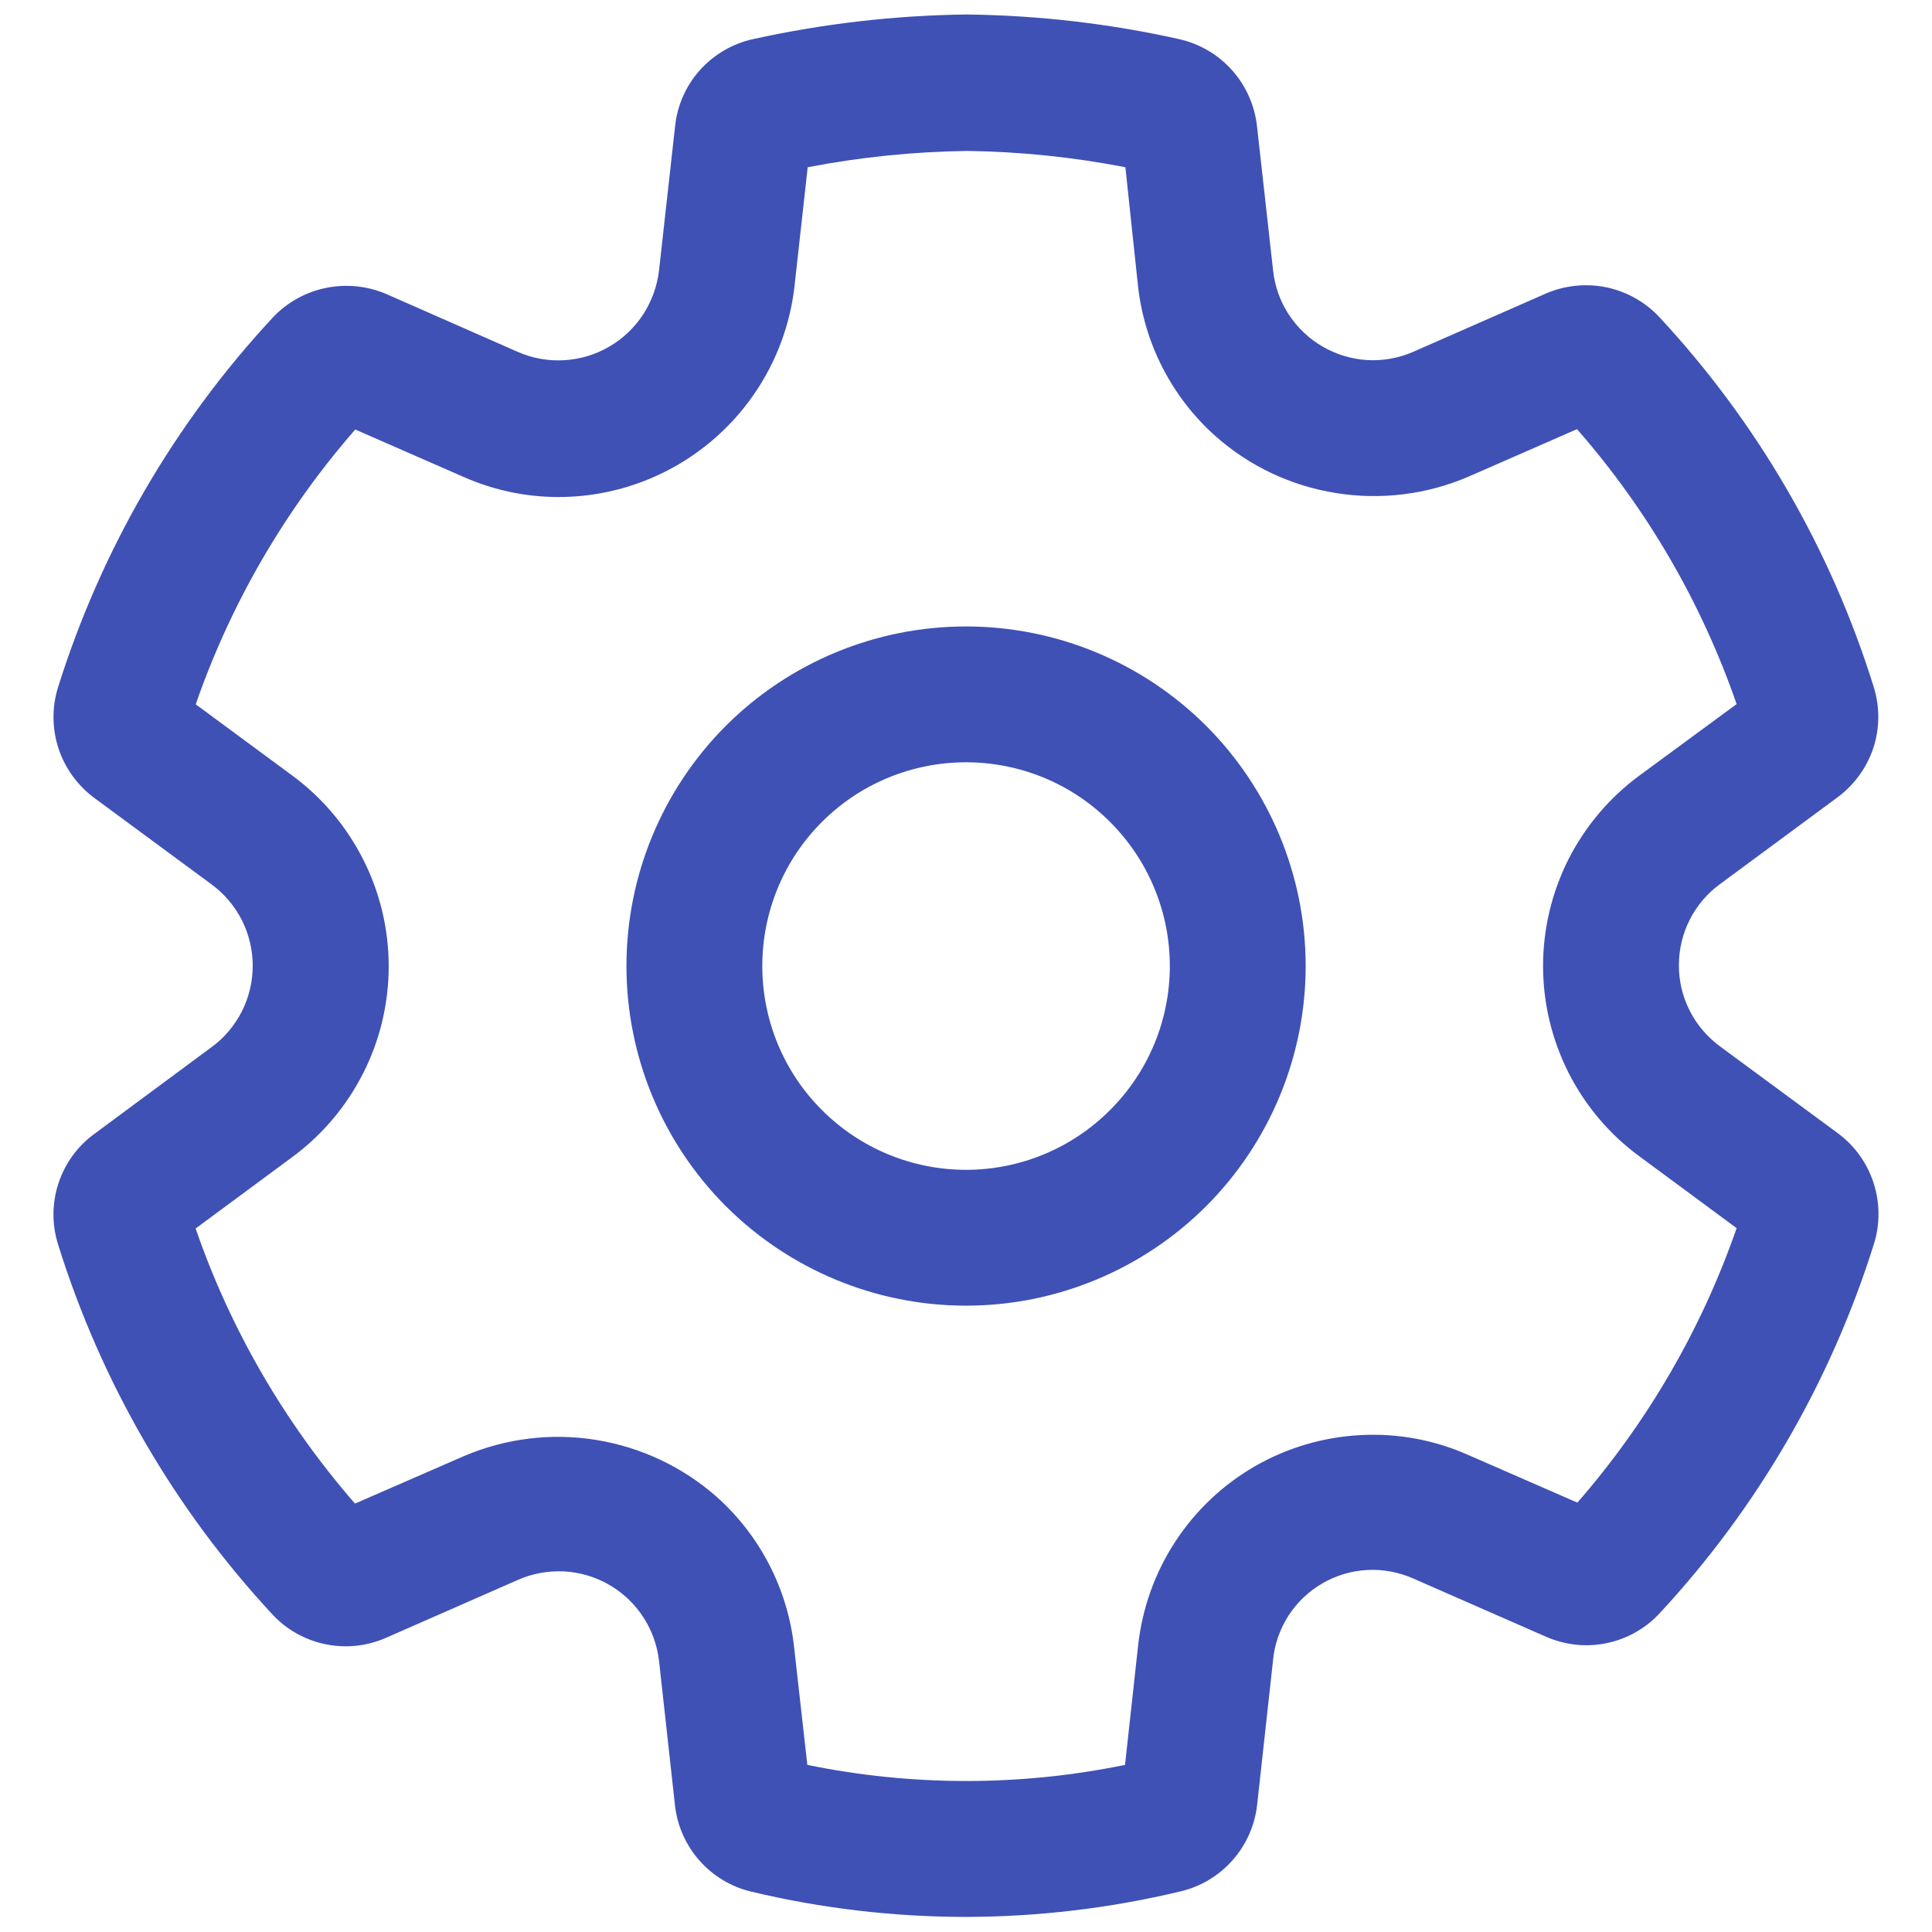
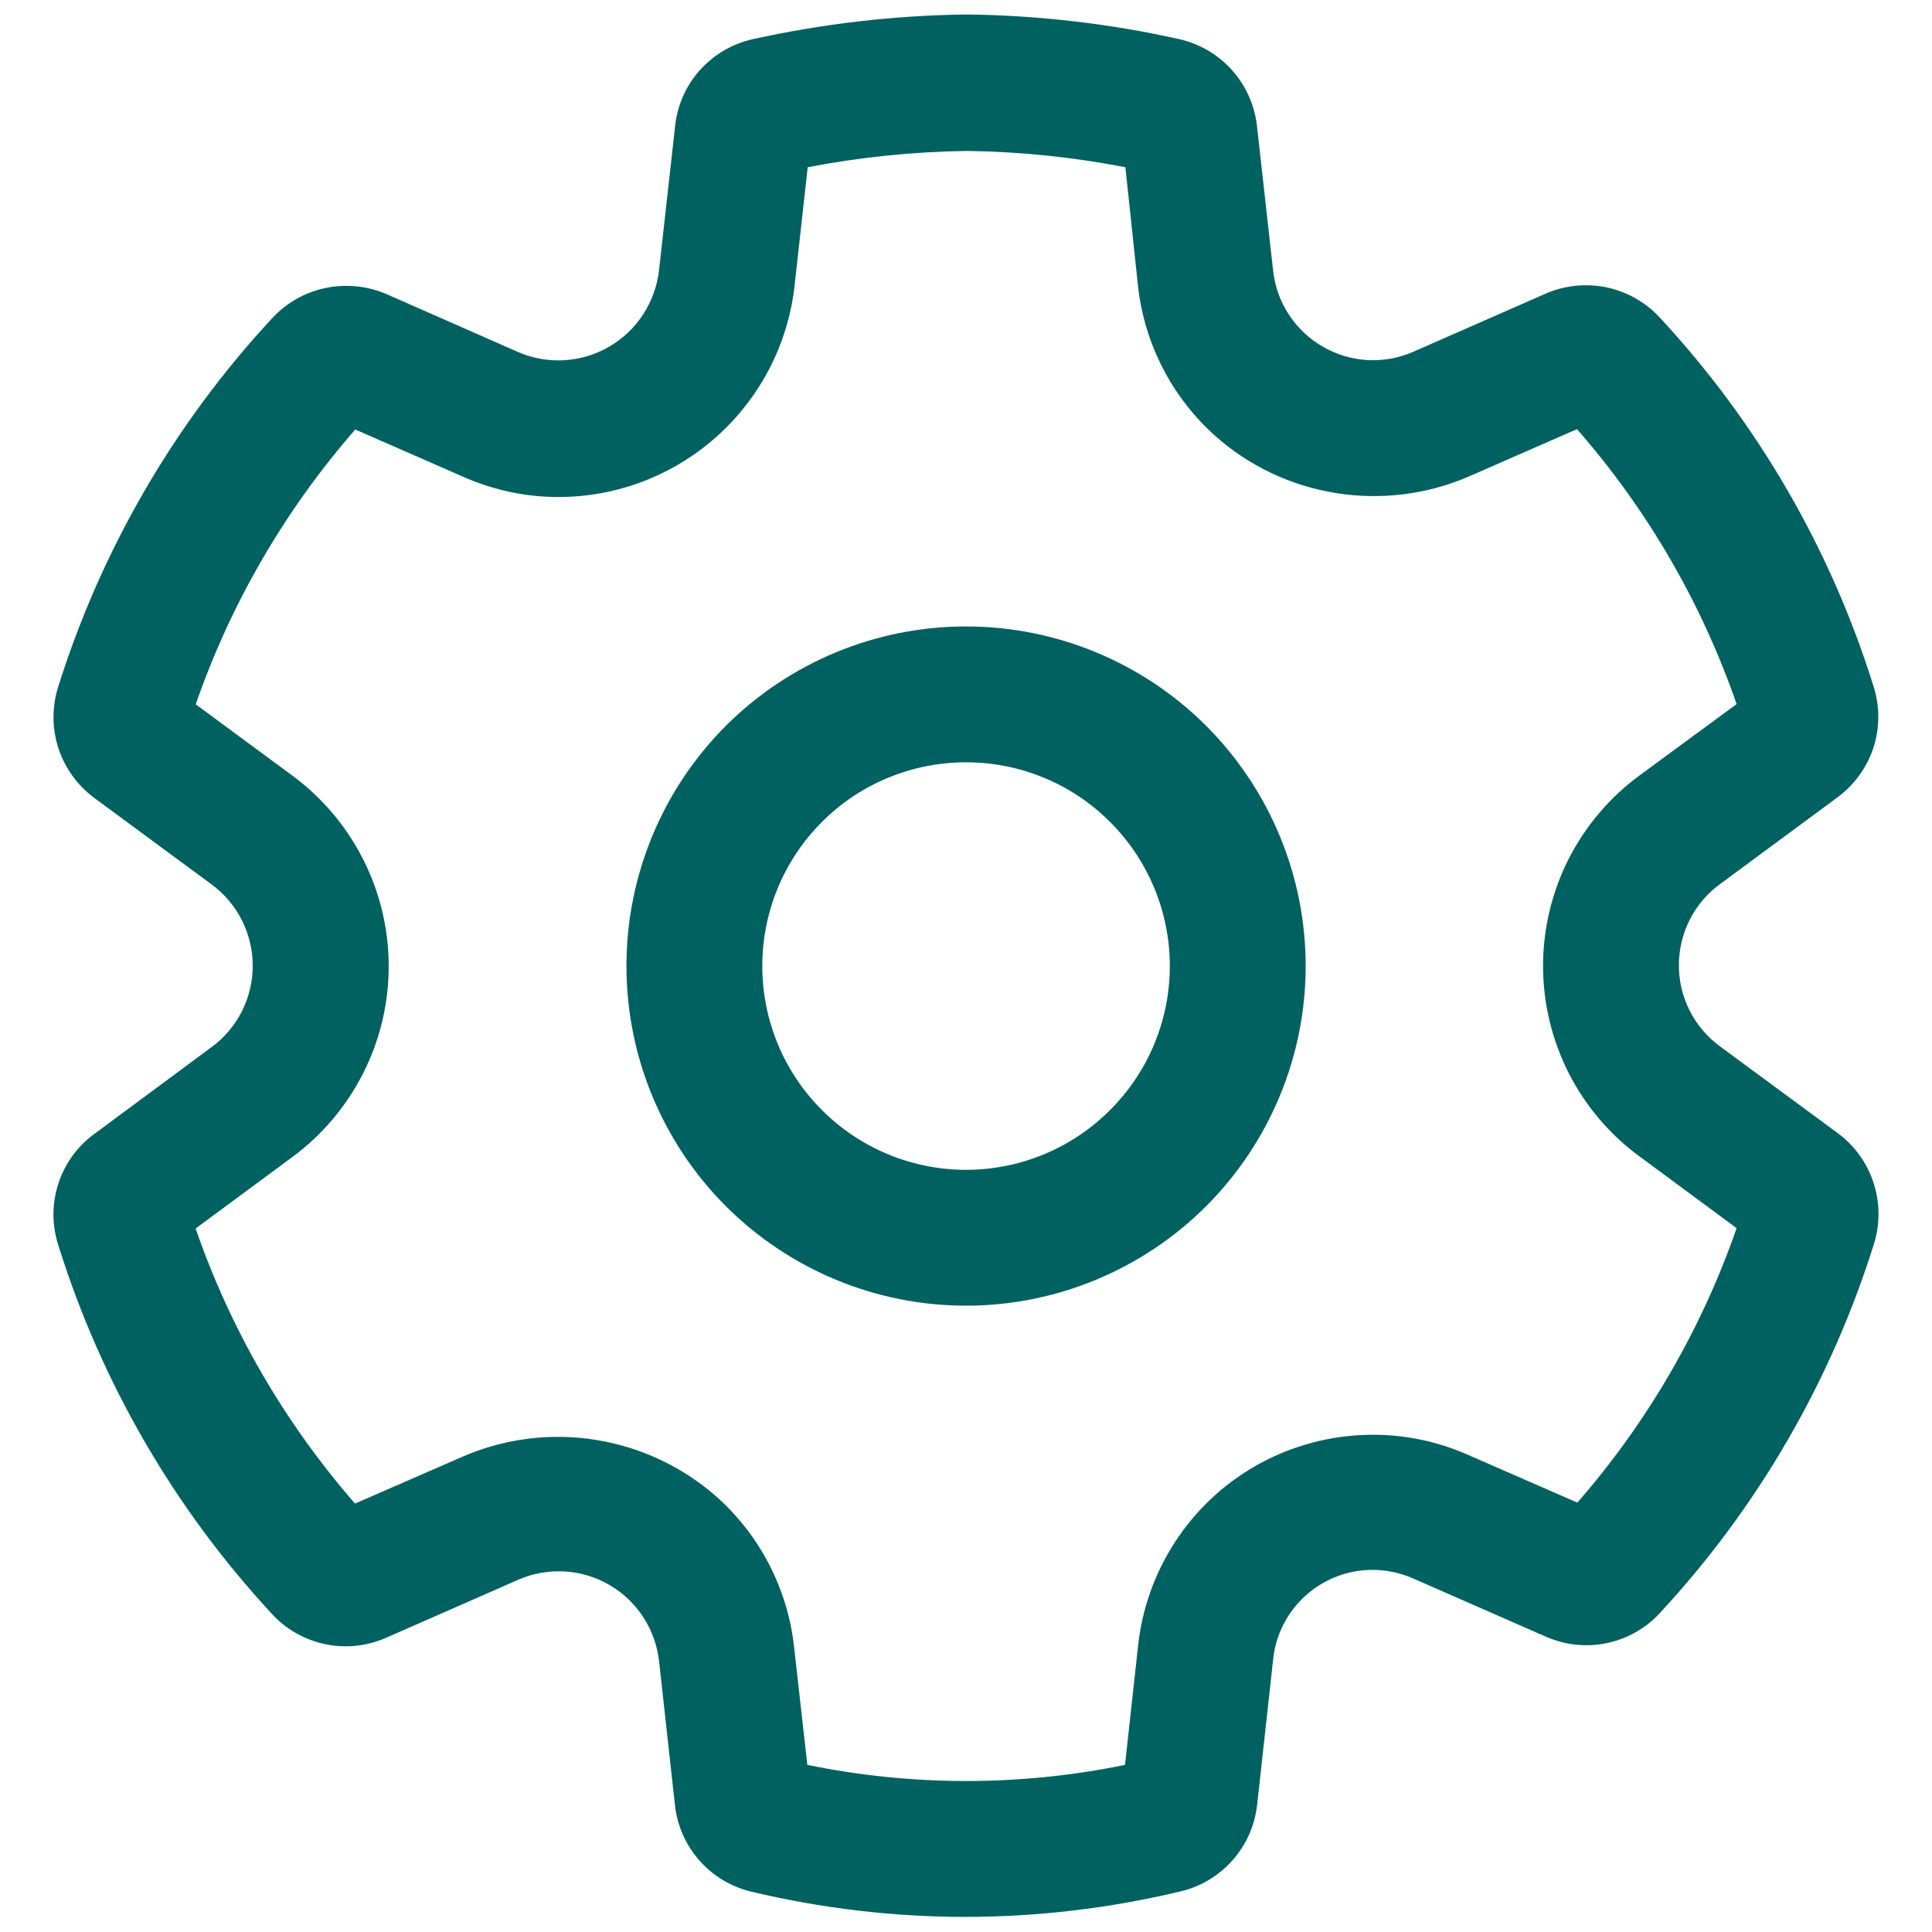
<svg xmlns="http://www.w3.org/2000/svg" width="16" height="16" viewBox="0 0 16 16" fill="none">
-   <path d="M8 5.188C7.254 5.188 6.539 5.484 6.011 6.011C5.484 6.539 5.188 7.254 5.188 8C5.188 8.746 5.484 9.461 6.011 9.989C6.539 10.516 7.254 10.813 8 10.813C8.746 10.813 9.461 10.516 9.989 9.989C10.516 9.461 10.813 8.746 10.813 8C10.813 7.254 10.516 6.539 9.989 6.011C9.461 5.484 8.746 5.188 8 5.188ZM6.313 8C6.313 7.553 6.49 7.123 6.807 6.807C7.123 6.49 7.553 6.313 8 6.313C8.448 6.313 8.877 6.49 9.193 6.807C9.51 7.123 9.688 7.553 9.688 8C9.688 8.448 9.51 8.877 9.193 9.193C8.877 9.51 8.448 9.688 8 9.688C7.553 9.688 7.123 9.51 6.807 9.193C6.49 8.877 6.313 8.448 6.313 8ZM6.223 15.666C6.805 15.805 7.402 15.875 8 15.875C8.598 15.874 9.194 15.803 9.775 15.664C9.942 15.625 10.093 15.535 10.207 15.406C10.321 15.278 10.392 15.117 10.411 14.947L10.543 13.748C10.555 13.618 10.599 13.492 10.67 13.381C10.741 13.271 10.837 13.179 10.951 13.113C11.064 13.047 11.192 13.009 11.323 13.002C11.454 12.995 11.585 13.02 11.705 13.073L12.804 13.555C12.962 13.624 13.137 13.643 13.305 13.608C13.474 13.573 13.627 13.487 13.744 13.361C14.557 12.485 15.163 11.439 15.52 10.299C15.571 10.134 15.569 9.957 15.515 9.793C15.461 9.629 15.358 9.486 15.219 9.384L14.246 8.667C14.14 8.589 14.053 8.488 13.994 8.371C13.934 8.253 13.903 8.124 13.904 7.992C13.904 7.861 13.935 7.731 13.995 7.614C14.055 7.497 14.141 7.396 14.248 7.319L15.215 6.605C15.355 6.502 15.459 6.359 15.514 6.195C15.568 6.03 15.569 5.853 15.517 5.688C15.162 4.547 14.555 3.501 13.742 2.626C13.624 2.5 13.47 2.414 13.302 2.379C13.133 2.345 12.958 2.363 12.8 2.432L11.705 2.913C11.585 2.966 11.455 2.989 11.324 2.982C11.193 2.974 11.066 2.936 10.953 2.87C10.84 2.805 10.744 2.713 10.672 2.603C10.601 2.494 10.557 2.369 10.543 2.238L10.41 1.046C10.391 0.873 10.319 0.711 10.203 0.581C10.088 0.452 9.934 0.362 9.765 0.324C9.187 0.195 8.598 0.127 8.006 0.12C7.41 0.127 6.817 0.196 6.236 0.324C6.067 0.361 5.913 0.451 5.797 0.58C5.681 0.709 5.609 0.872 5.591 1.044L5.458 2.238C5.443 2.368 5.398 2.493 5.327 2.603C5.255 2.713 5.159 2.805 5.045 2.871C4.932 2.937 4.805 2.975 4.674 2.983C4.543 2.991 4.412 2.968 4.292 2.916L3.197 2.434C3.039 2.367 2.864 2.35 2.696 2.385C2.528 2.42 2.375 2.506 2.258 2.631C1.444 3.507 0.837 4.554 0.48 5.694C0.429 5.859 0.431 6.036 0.485 6.2C0.539 6.363 0.643 6.506 0.782 6.609L1.752 7.324C1.858 7.402 1.943 7.503 2.003 7.62C2.062 7.738 2.093 7.867 2.093 7.998C2.093 8.129 2.062 8.259 2.003 8.376C1.943 8.493 1.858 8.595 1.752 8.672L0.782 9.39C0.642 9.492 0.538 9.635 0.484 9.8C0.43 9.964 0.429 10.141 0.481 10.306C0.837 11.448 1.444 12.496 2.258 13.372C2.335 13.455 2.429 13.521 2.534 13.566C2.638 13.611 2.75 13.634 2.864 13.634C2.978 13.634 3.091 13.61 3.196 13.564L4.296 13.081C4.416 13.029 4.546 13.007 4.677 13.014C4.807 13.022 4.934 13.06 5.047 13.126C5.16 13.191 5.256 13.283 5.327 13.392C5.399 13.502 5.443 13.626 5.458 13.756L5.59 14.952C5.609 15.122 5.68 15.281 5.793 15.409C5.907 15.537 6.056 15.627 6.223 15.666V15.666ZM9.317 14.616C8.449 14.794 7.554 14.794 6.686 14.616L6.576 13.638C6.523 13.159 6.294 12.716 5.935 12.396C5.654 12.148 5.308 11.985 4.938 11.925C4.568 11.865 4.189 11.911 3.844 12.058L2.94 12.452C2.358 11.784 1.909 11.011 1.62 10.174L2.421 9.582C2.668 9.4 2.869 9.162 3.008 8.887C3.147 8.613 3.219 8.31 3.219 8.002C3.219 7.695 3.147 7.392 3.008 7.118C2.869 6.843 2.668 6.605 2.421 6.423L1.621 5.833C1.911 4.996 2.36 4.224 2.942 3.557L3.842 3.951C4.09 4.06 4.358 4.117 4.63 4.116C5.112 4.115 5.578 3.936 5.938 3.613C6.297 3.291 6.526 2.848 6.58 2.368L6.689 1.385C7.124 1.301 7.566 1.256 8.009 1.25C8.449 1.256 8.888 1.301 9.32 1.385L9.424 2.364C9.476 2.844 9.704 3.288 10.064 3.61C10.345 3.86 10.692 4.024 11.063 4.083C11.434 4.143 11.815 4.096 12.16 3.948L13.06 3.554C13.644 4.221 14.092 4.994 14.382 5.831L13.582 6.419C13.333 6.601 13.131 6.839 12.991 7.113C12.852 7.388 12.779 7.692 12.779 8C12.779 8.308 12.852 8.611 12.991 8.886C13.131 9.161 13.333 9.399 13.582 9.58L14.382 10.171C14.092 11.006 13.644 11.778 13.063 12.444L12.163 12.051C11.881 11.925 11.574 11.868 11.266 11.885C10.958 11.901 10.658 11.99 10.391 12.144C10.124 12.298 9.898 12.513 9.73 12.772C9.562 13.03 9.458 13.325 9.425 13.631L9.317 14.616V14.616Z" fill="#3f51b5" />
+   <path d="M8 5.188C7.254 5.188 6.539 5.484 6.011 6.011C5.484 6.539 5.188 7.254 5.188 8C5.188 8.746 5.484 9.461 6.011 9.989C6.539 10.516 7.254 10.813 8 10.813C8.746 10.813 9.461 10.516 9.989 9.989C10.516 9.461 10.813 8.746 10.813 8C10.813 7.254 10.516 6.539 9.989 6.011C9.461 5.484 8.746 5.188 8 5.188ZM6.313 8C6.313 7.553 6.49 7.123 6.807 6.807C7.123 6.49 7.553 6.313 8 6.313C8.448 6.313 8.877 6.49 9.193 6.807C9.51 7.123 9.688 7.553 9.688 8C9.688 8.448 9.51 8.877 9.193 9.193C8.877 9.51 8.448 9.688 8 9.688C7.553 9.688 7.123 9.51 6.807 9.193C6.49 8.877 6.313 8.448 6.313 8ZM6.223 15.666C6.805 15.805 7.402 15.875 8 15.875C8.598 15.874 9.194 15.803 9.775 15.664C9.942 15.625 10.093 15.535 10.207 15.406C10.321 15.278 10.392 15.117 10.411 14.947L10.543 13.748C10.555 13.618 10.599 13.492 10.67 13.381C10.741 13.271 10.837 13.179 10.951 13.113C11.064 13.047 11.192 13.009 11.323 13.002C11.454 12.995 11.585 13.02 11.705 13.073L12.804 13.555C12.962 13.624 13.137 13.643 13.305 13.608C13.474 13.573 13.627 13.487 13.744 13.361C14.557 12.485 15.163 11.439 15.52 10.299C15.571 10.134 15.569 9.957 15.515 9.793C15.461 9.629 15.358 9.486 15.219 9.384L14.246 8.667C14.14 8.589 14.053 8.488 13.994 8.371C13.934 8.253 13.903 8.124 13.904 7.992C13.904 7.861 13.935 7.731 13.995 7.614C14.055 7.497 14.141 7.396 14.248 7.319L15.215 6.605C15.355 6.502 15.459 6.359 15.514 6.195C15.568 6.03 15.569 5.853 15.517 5.688C15.162 4.547 14.555 3.501 13.742 2.626C13.624 2.5 13.47 2.414 13.302 2.379C13.133 2.345 12.958 2.363 12.8 2.432L11.705 2.913C11.585 2.966 11.455 2.989 11.324 2.982C11.193 2.974 11.066 2.936 10.953 2.87C10.84 2.805 10.744 2.713 10.672 2.603C10.601 2.494 10.557 2.369 10.543 2.238L10.41 1.046C10.391 0.873 10.319 0.711 10.203 0.581C10.088 0.452 9.934 0.362 9.765 0.324C9.187 0.195 8.598 0.127 8.006 0.12C7.41 0.127 6.817 0.196 6.236 0.324C6.067 0.361 5.913 0.451 5.797 0.58C5.681 0.709 5.609 0.872 5.591 1.044L5.458 2.238C5.443 2.368 5.398 2.493 5.327 2.603C5.255 2.713 5.159 2.805 5.045 2.871C4.932 2.937 4.805 2.975 4.674 2.983C4.543 2.991 4.412 2.968 4.292 2.916L3.197 2.434C3.039 2.367 2.864 2.35 2.696 2.385C2.528 2.42 2.375 2.506 2.258 2.631C1.444 3.507 0.837 4.554 0.48 5.694C0.429 5.859 0.431 6.036 0.485 6.2C0.539 6.363 0.643 6.506 0.782 6.609L1.752 7.324C1.858 7.402 1.943 7.503 2.003 7.62C2.062 7.738 2.093 7.867 2.093 7.998C2.093 8.129 2.062 8.259 2.003 8.376C1.943 8.493 1.858 8.595 1.752 8.672L0.782 9.39C0.642 9.492 0.538 9.635 0.484 9.8C0.43 9.964 0.429 10.141 0.481 10.306C0.837 11.448 1.444 12.496 2.258 13.372C2.335 13.455 2.429 13.521 2.534 13.566C2.638 13.611 2.75 13.634 2.864 13.634C2.978 13.634 3.091 13.61 3.196 13.564L4.296 13.081C4.416 13.029 4.546 13.007 4.677 13.014C4.807 13.022 4.934 13.06 5.047 13.126C5.16 13.191 5.256 13.283 5.327 13.392C5.399 13.502 5.443 13.626 5.458 13.756L5.59 14.952C5.609 15.122 5.68 15.281 5.793 15.409C5.907 15.537 6.056 15.627 6.223 15.666V15.666ZM9.317 14.616C8.449 14.794 7.554 14.794 6.686 14.616L6.576 13.638C6.523 13.159 6.294 12.716 5.935 12.396C5.654 12.148 5.308 11.985 4.938 11.925C4.568 11.865 4.189 11.911 3.844 12.058L2.94 12.452C2.358 11.784 1.909 11.011 1.62 10.174L2.421 9.582C2.668 9.4 2.869 9.162 3.008 8.887C3.147 8.613 3.219 8.31 3.219 8.002C3.219 7.695 3.147 7.392 3.008 7.118C2.869 6.843 2.668 6.605 2.421 6.423L1.621 5.833C1.911 4.996 2.36 4.224 2.942 3.557L3.842 3.951C4.09 4.06 4.358 4.117 4.63 4.116C5.112 4.115 5.578 3.936 5.938 3.613C6.297 3.291 6.526 2.848 6.58 2.368L6.689 1.385C7.124 1.301 7.566 1.256 8.009 1.25C8.449 1.256 8.888 1.301 9.32 1.385L9.424 2.364C9.476 2.844 9.704 3.288 10.064 3.61C10.345 3.86 10.692 4.024 11.063 4.083C11.434 4.143 11.815 4.096 12.16 3.948L13.06 3.554C13.644 4.221 14.092 4.994 14.382 5.831L13.582 6.419C13.333 6.601 13.131 6.839 12.991 7.113C12.852 7.388 12.779 7.692 12.779 8C12.779 8.308 12.852 8.611 12.991 8.886C13.131 9.161 13.333 9.399 13.582 9.58L14.382 10.171C14.092 11.006 13.644 11.778 13.063 12.444L12.163 12.051C11.881 11.925 11.574 11.868 11.266 11.885C10.958 11.901 10.658 11.99 10.391 12.144C10.124 12.298 9.898 12.513 9.73 12.772C9.562 13.03 9.458 13.325 9.425 13.631L9.317 14.616V14.616Z" fill="#006161" />
</svg>
